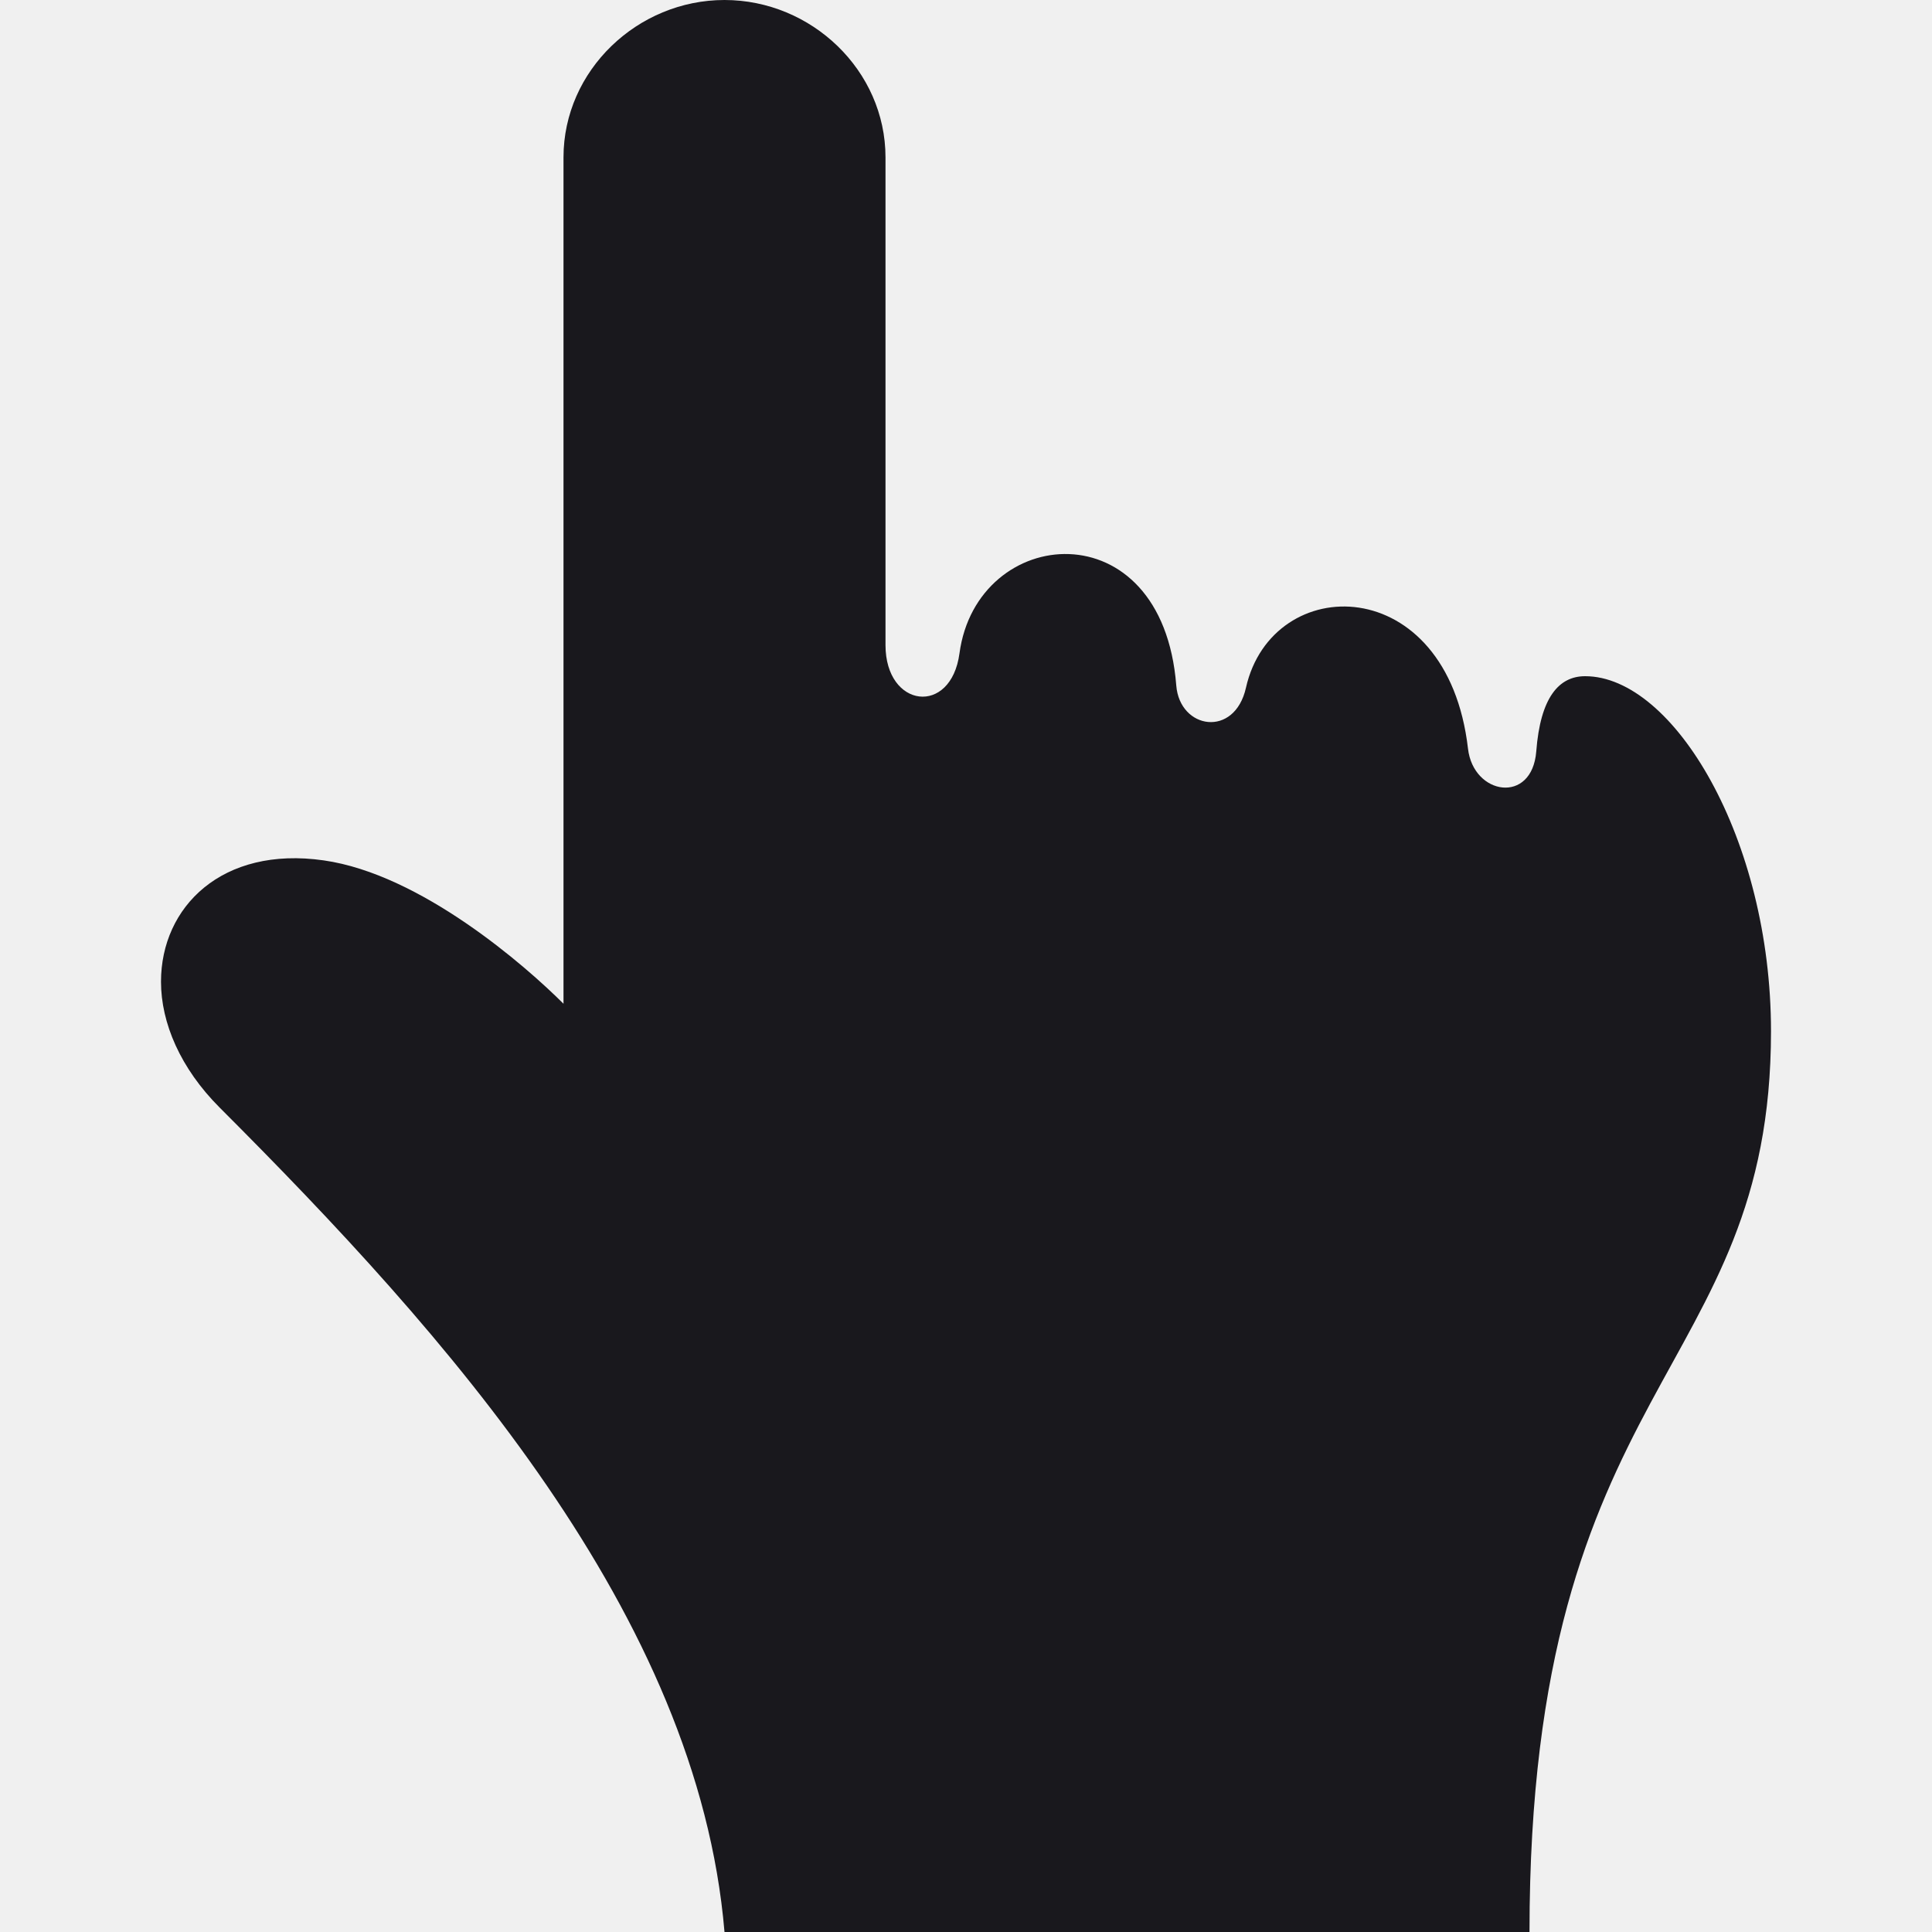
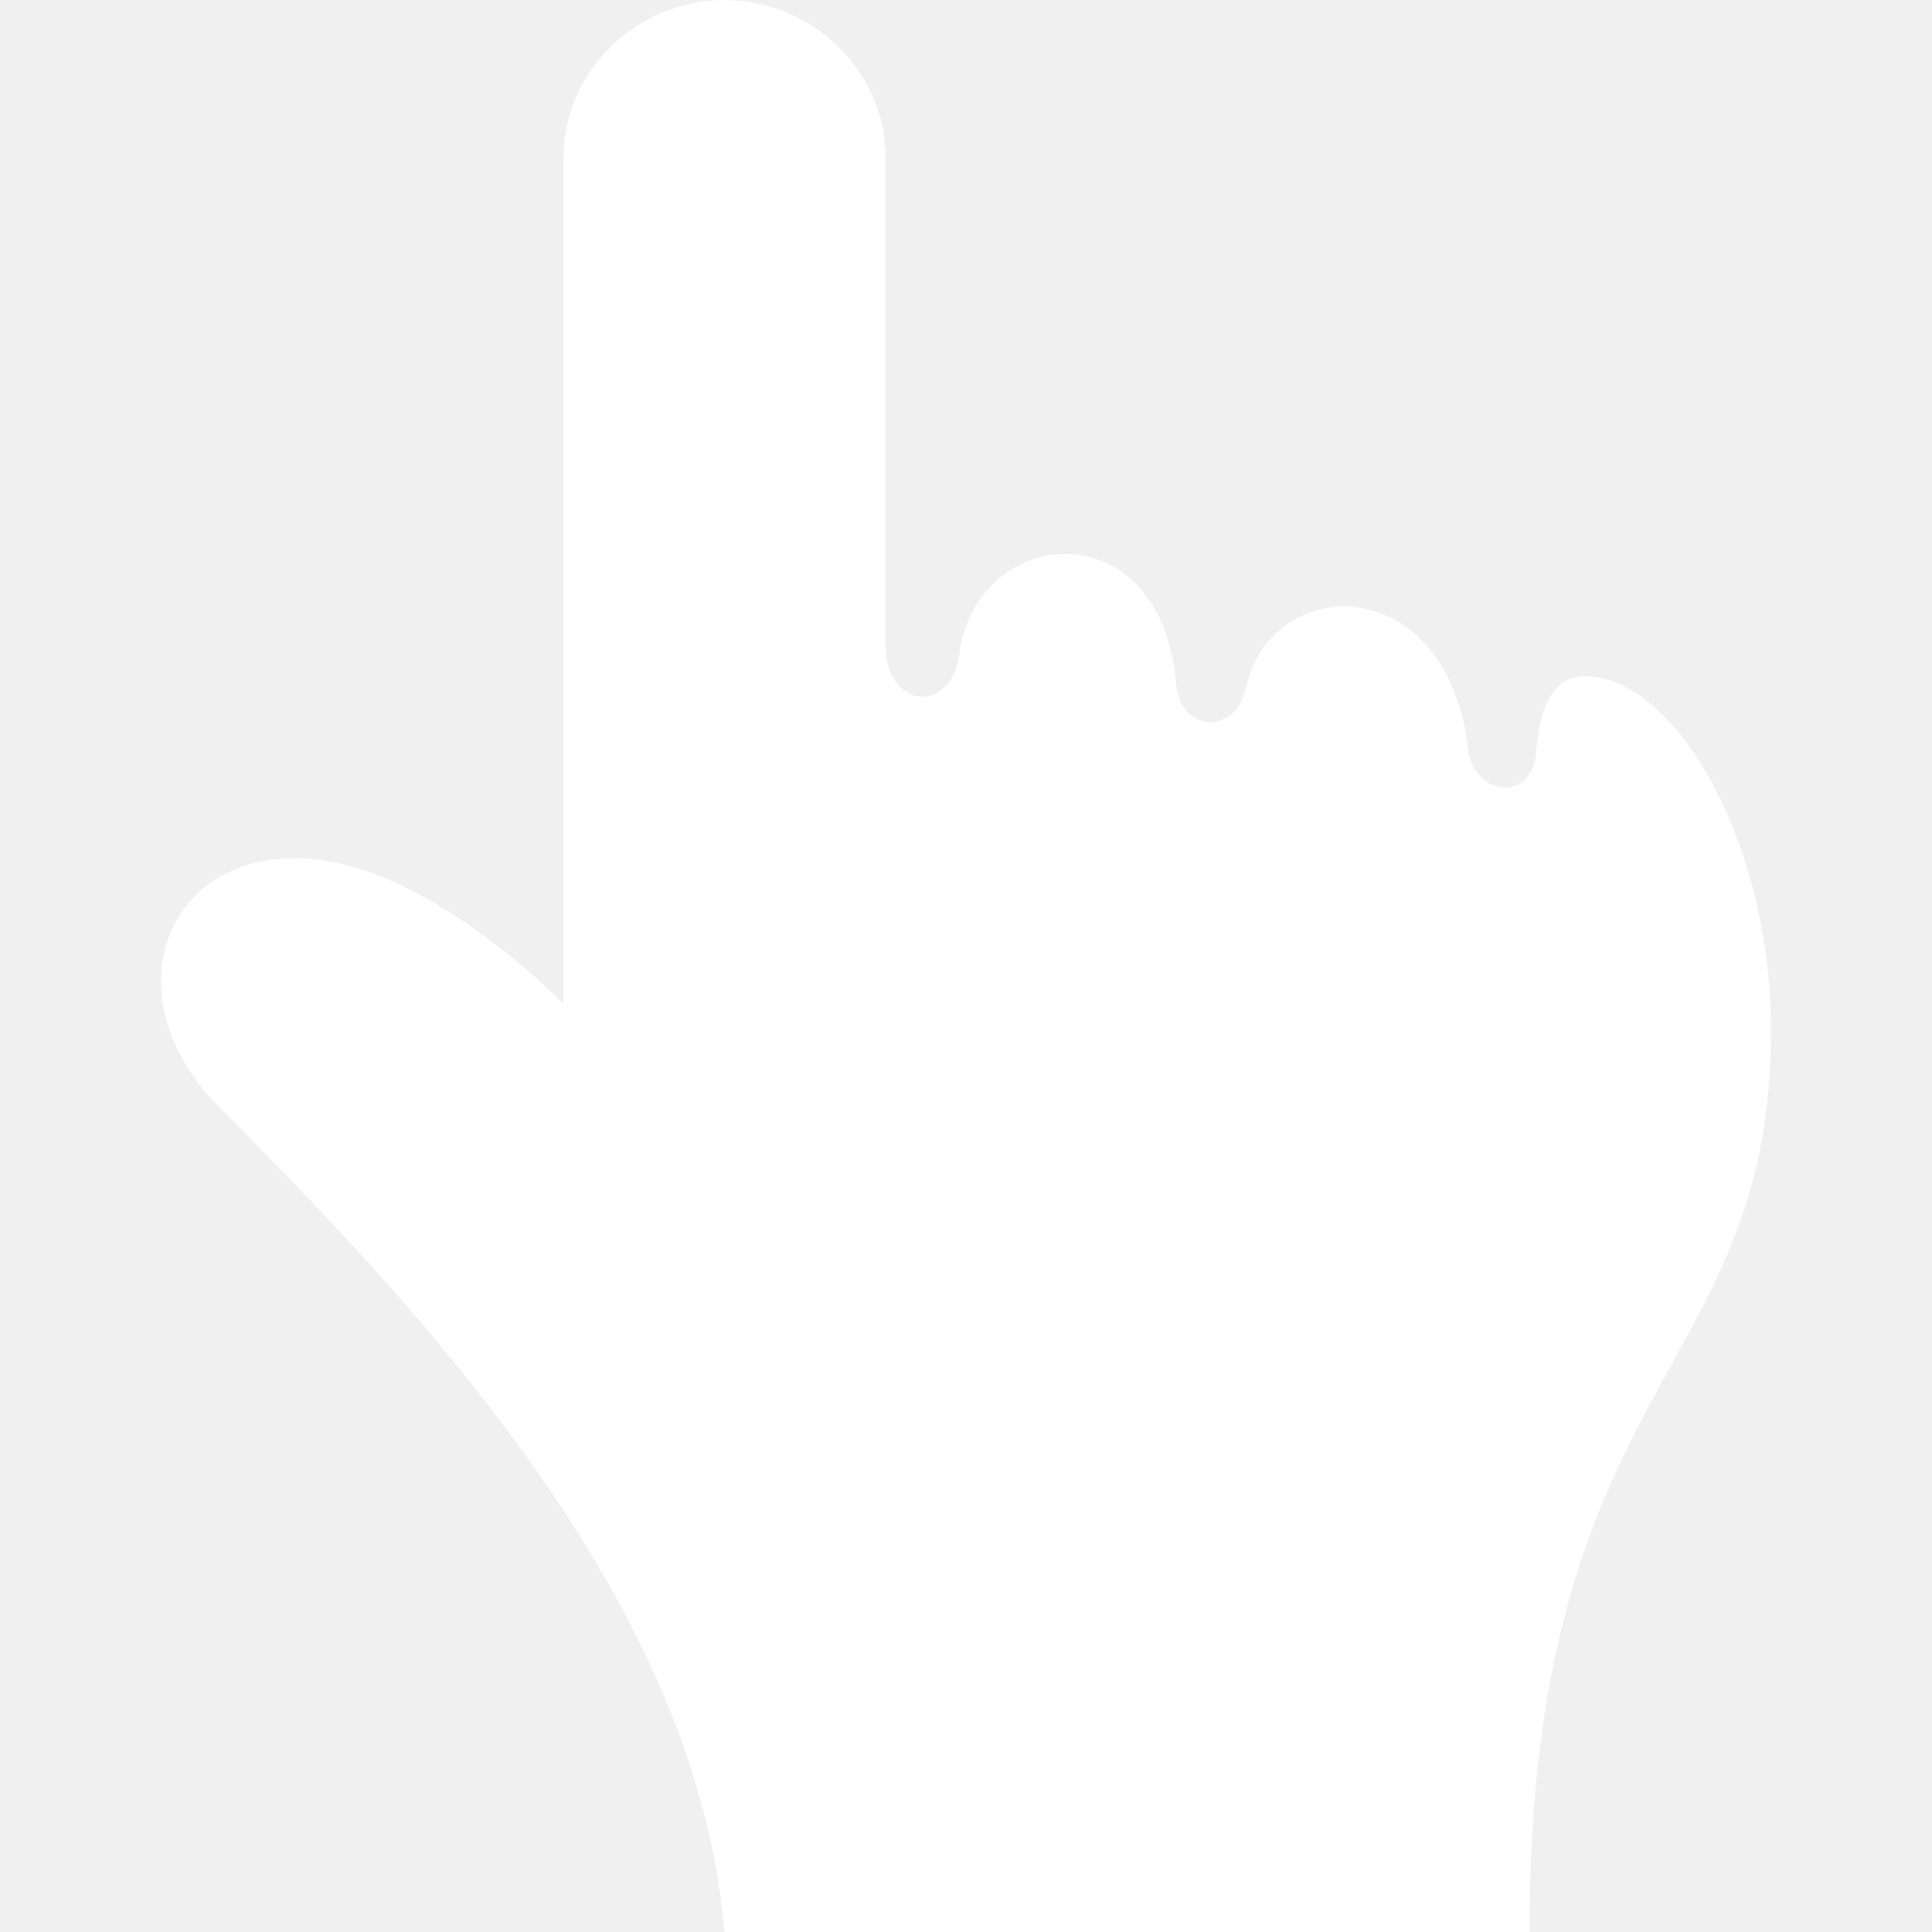
<svg xmlns="http://www.w3.org/2000/svg" width="38" height="38" viewBox="0 0 24 24">
-   <path fill="#19181d" d="M4.021 10.688c1.208.172 2.51 1.312 2.979 1.781v-10.514c0-1.08.92-1.955 2-1.955s2 .875 2 1.955v6.058c0 .784.814.885.919.103.216-1.604 2.519-1.817 2.693.399.043.546.726.655.866.027.326-1.444 2.501-1.458 2.758.758.066.579.796.696.848.034.051-.67.281-.934.607-.934 1.098 0 2.309 2.019 2.309 4.41 0 4.295-3 4.306-3 11.19h-10c-.332-3.942-3.462-7.431-6.271-10.241-.488-.488-.729-1.052-.729-1.564 0-.93.759-1.688 2.021-1.507z" />
+   <path fill="#fff" d="M4.021 10.688c1.208.172 2.51 1.312 2.979 1.781v-10.514c0-1.08.92-1.955 2-1.955s2 .875 2 1.955v6.058c0 .784.814.885.919.103.216-1.604 2.519-1.817 2.693.399.043.546.726.655.866.027.326-1.444 2.501-1.458 2.758.758.066.579.796.696.848.034.051-.67.281-.934.607-.934 1.098 0 2.309 2.019 2.309 4.41 0 4.295-3 4.306-3 11.19h-10c-.332-3.942-3.462-7.431-6.271-10.241-.488-.488-.729-1.052-.729-1.564 0-.93.759-1.688 2.021-1.507z" />
</svg>
